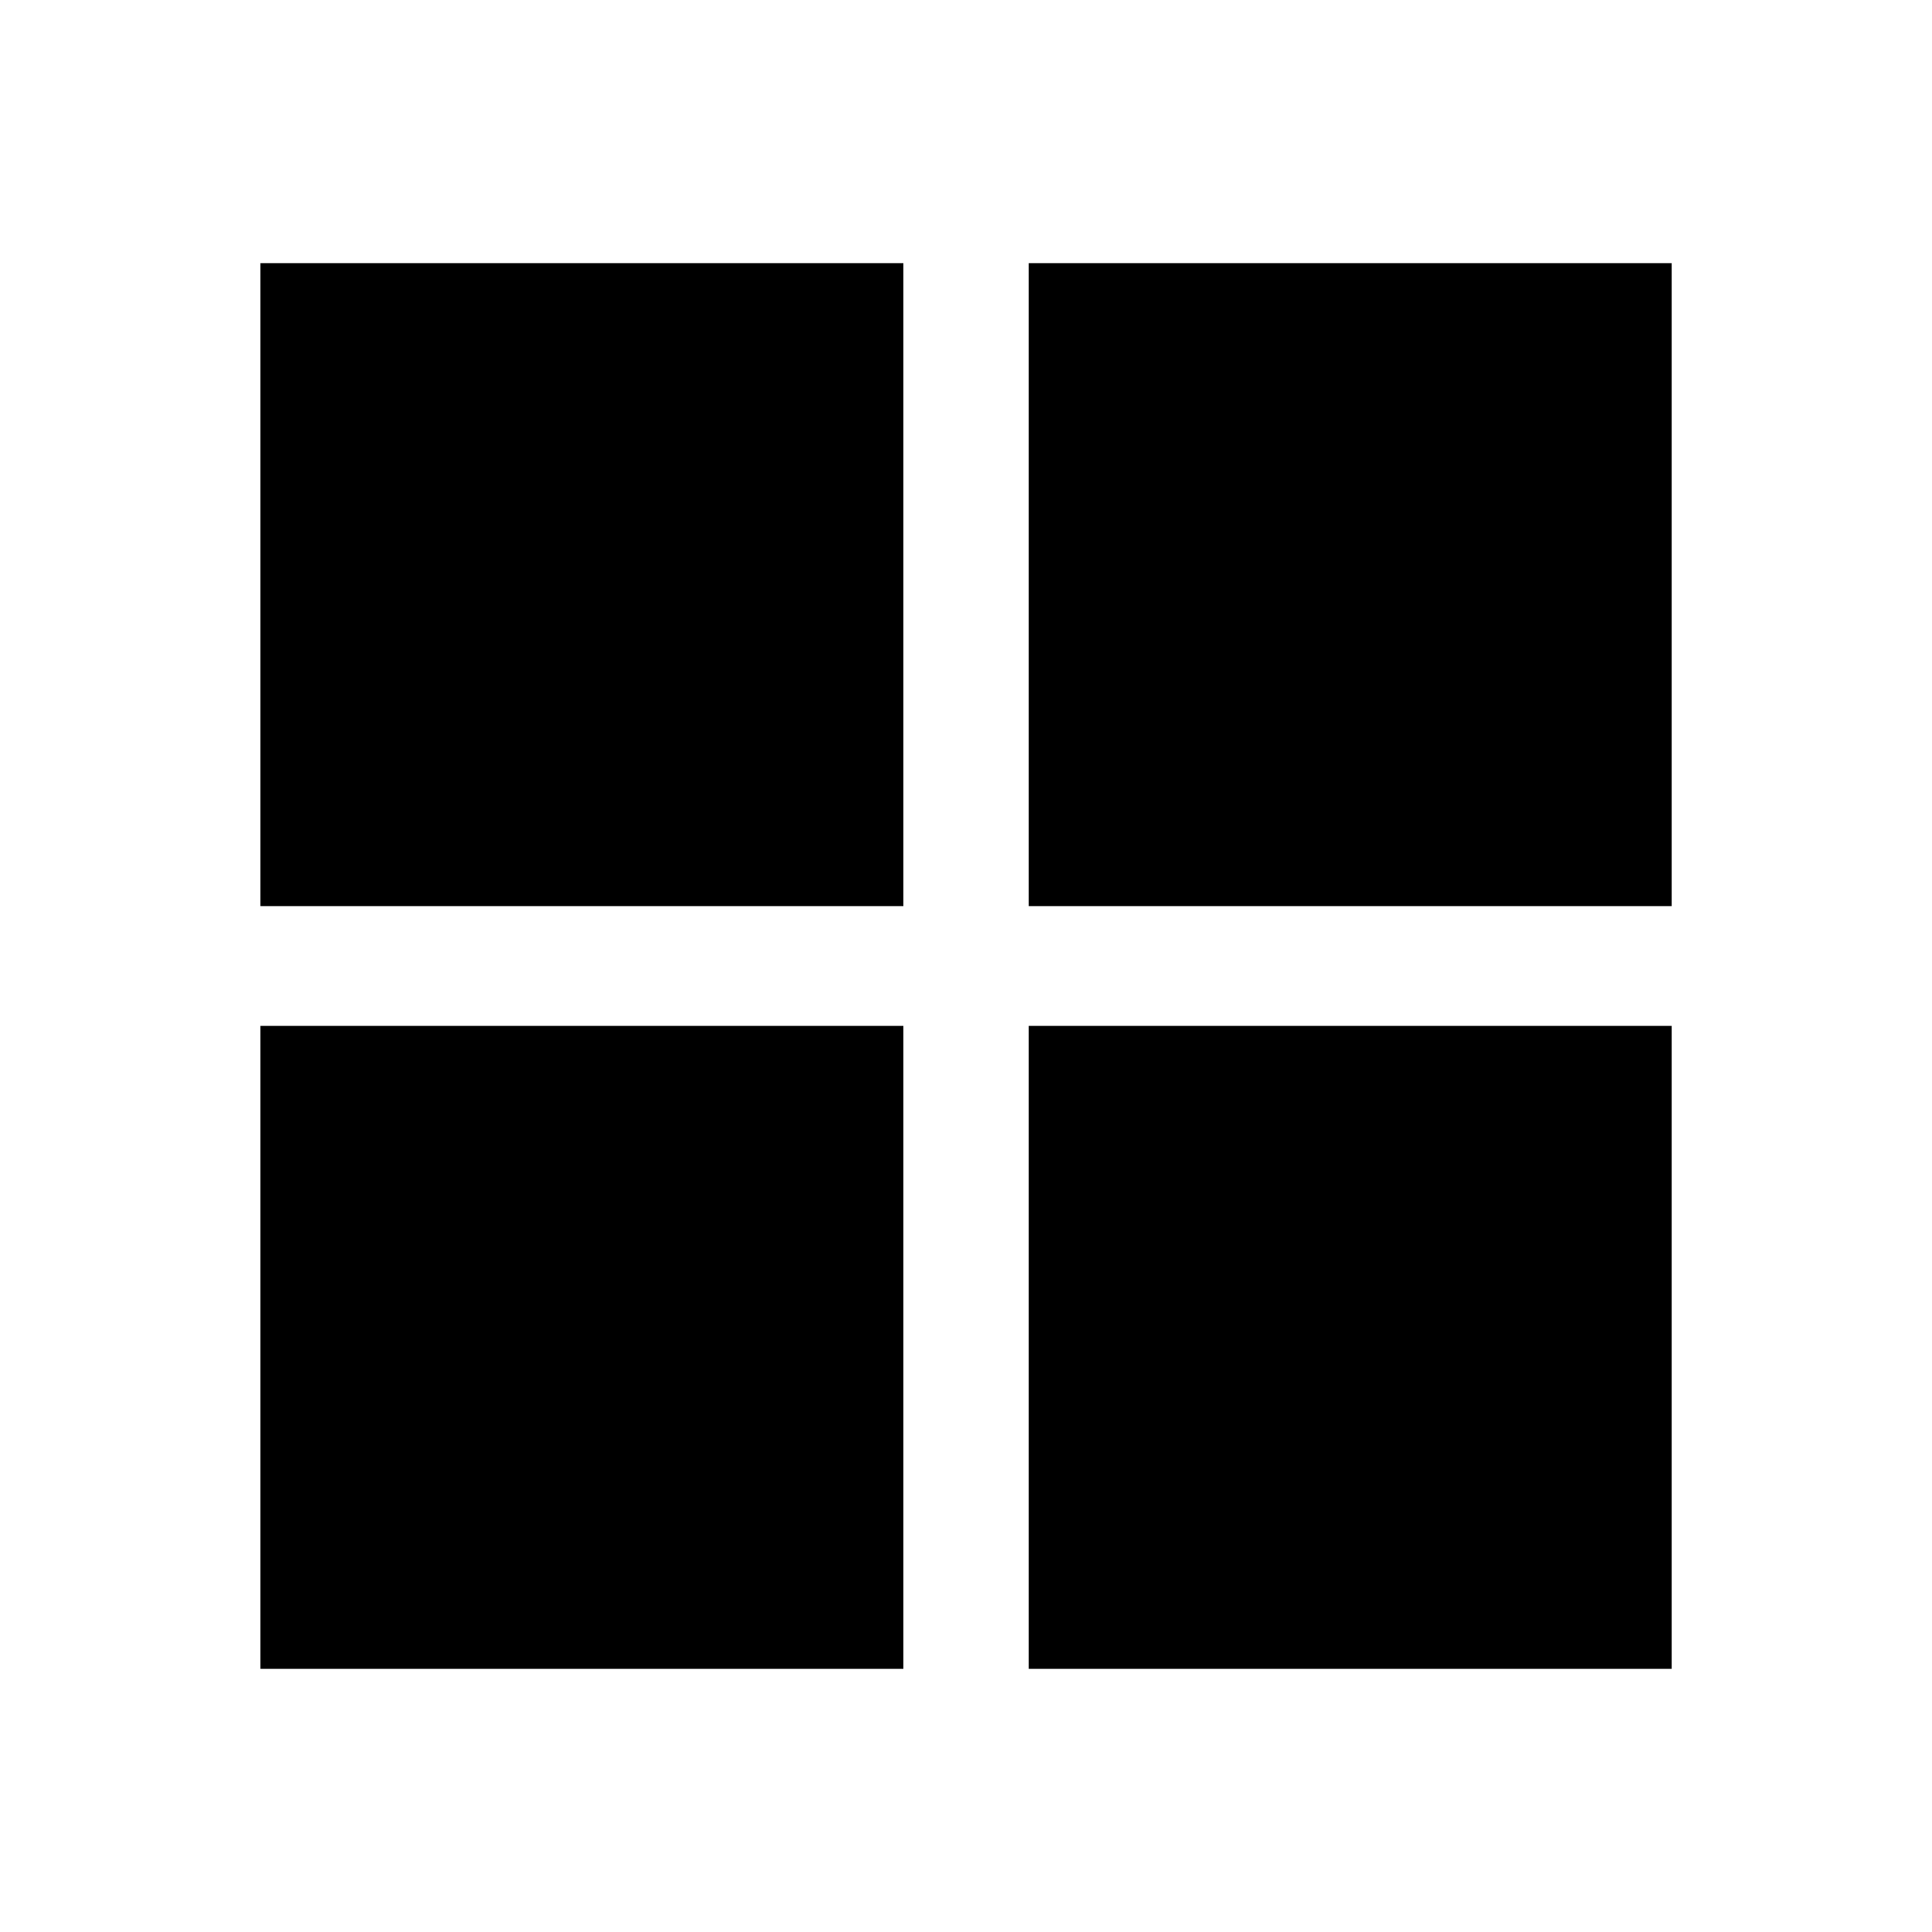
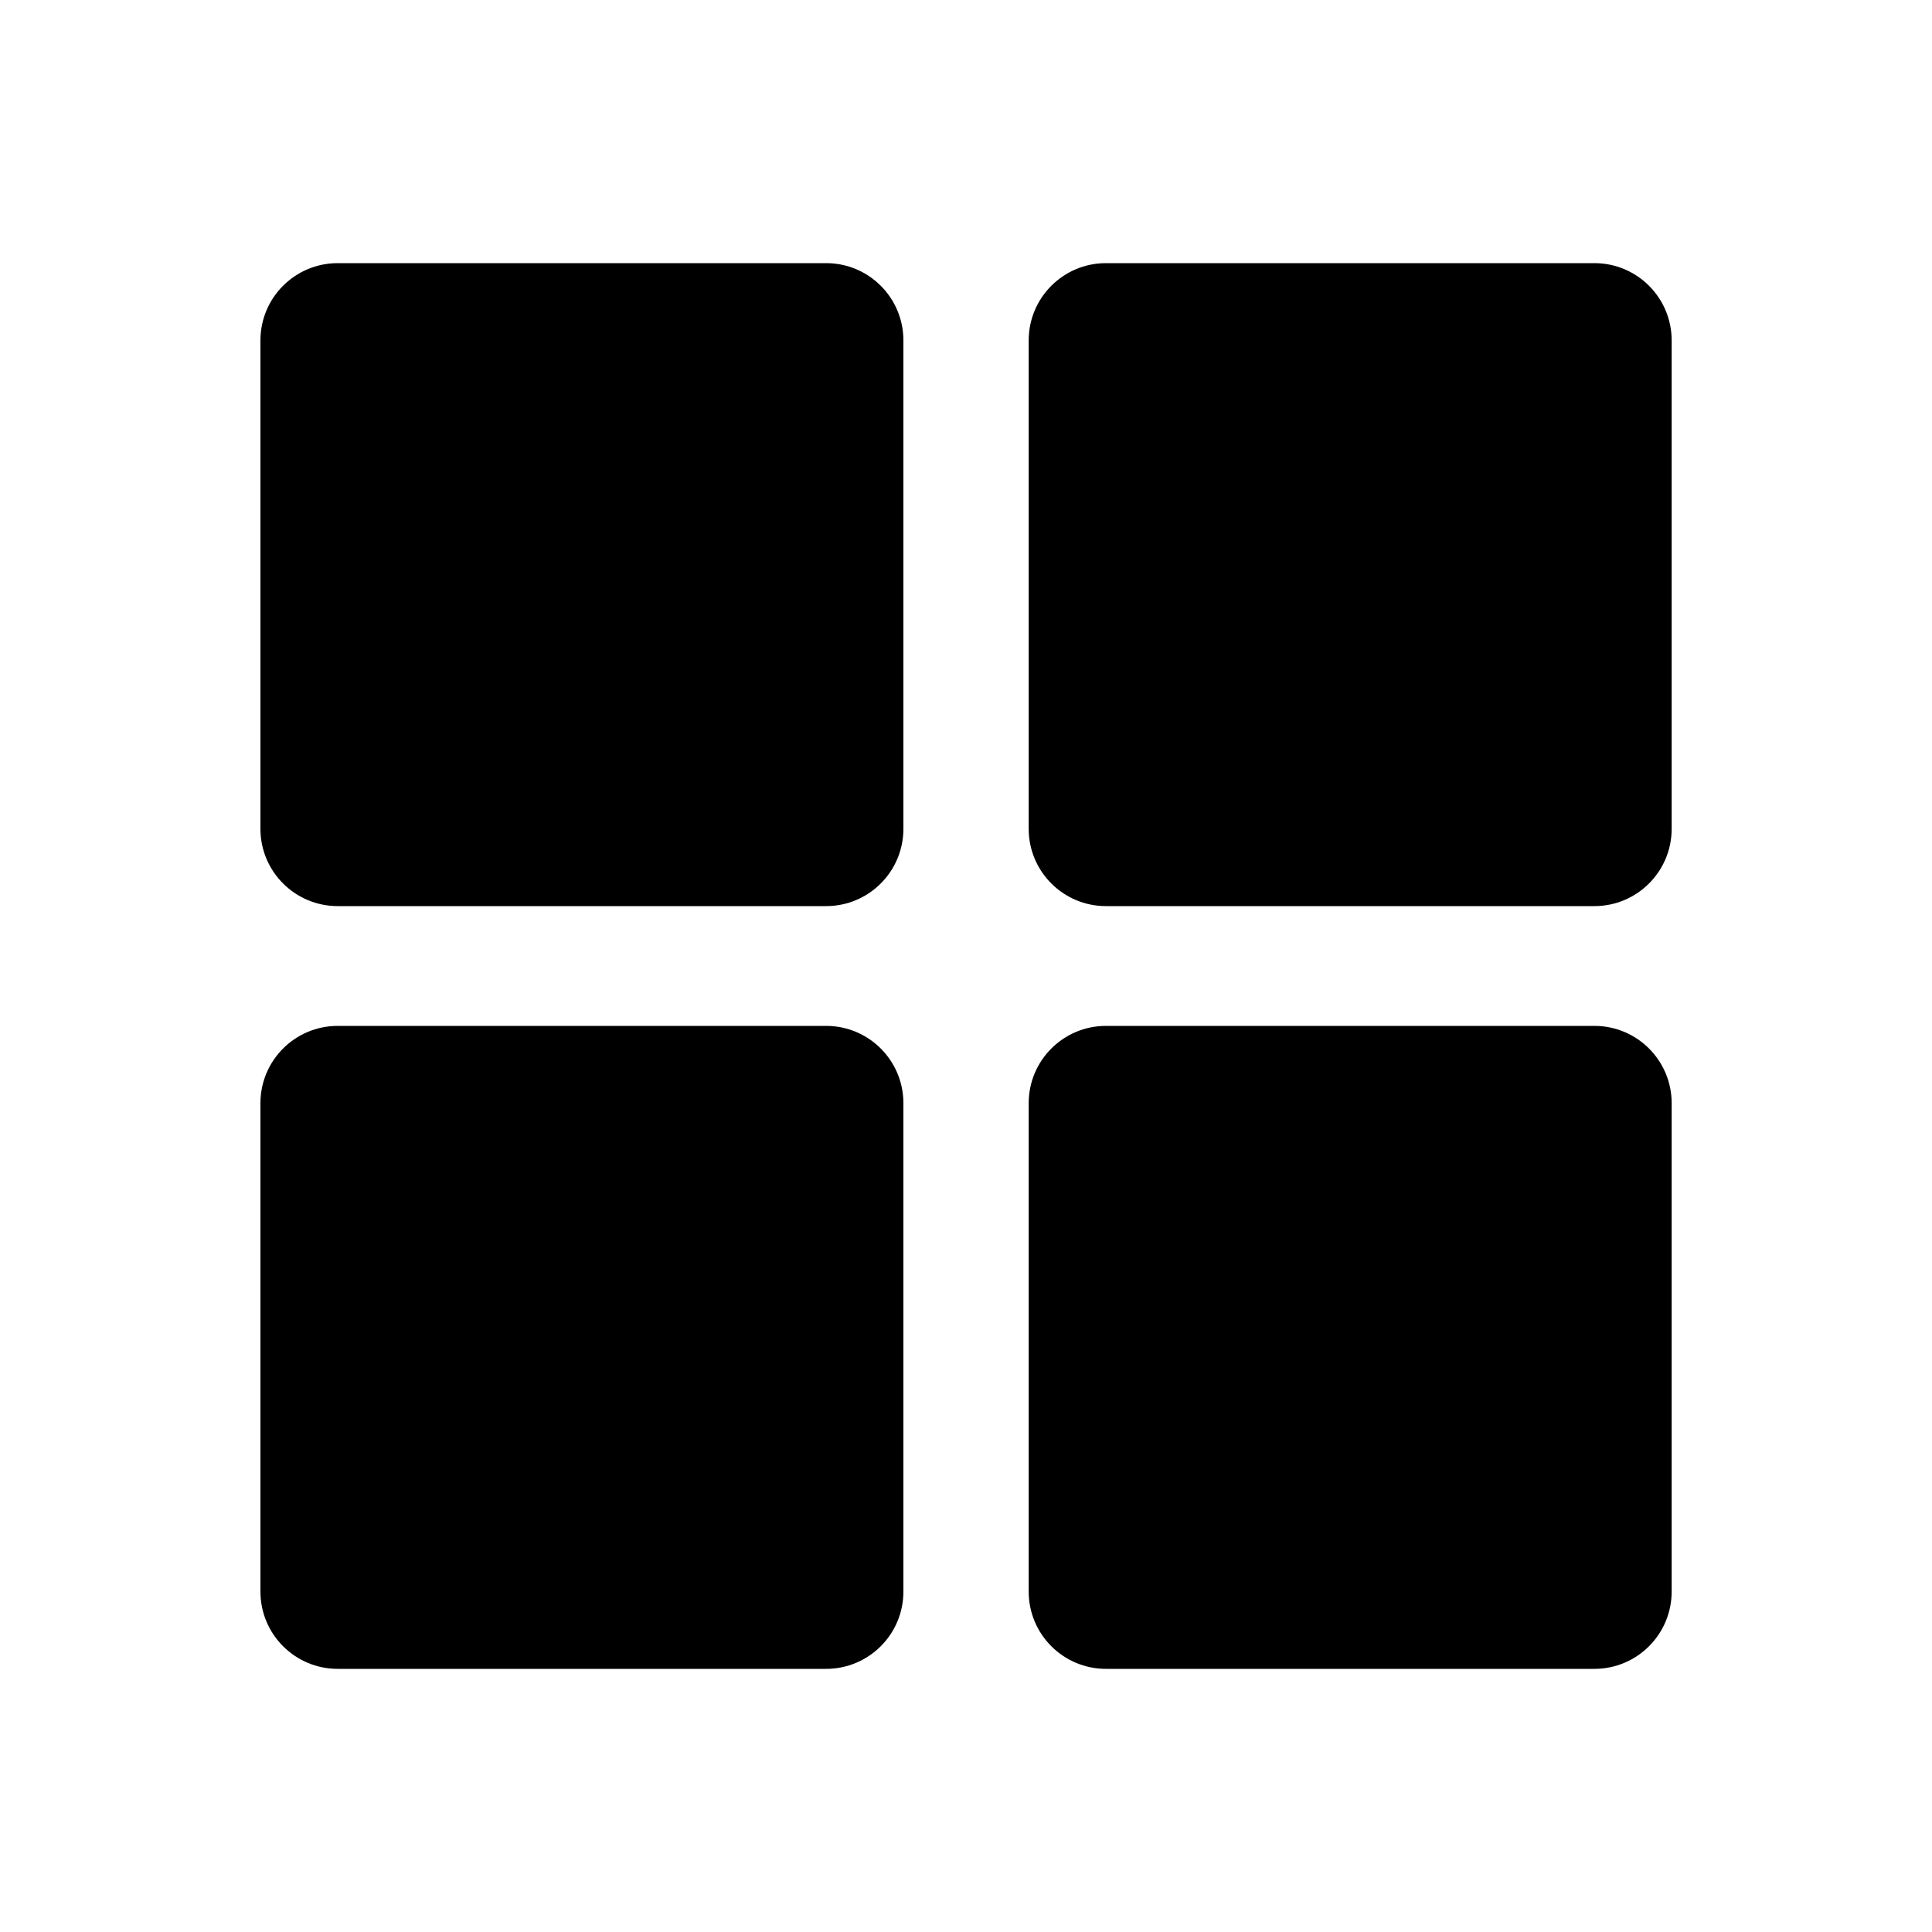
<svg xmlns="http://www.w3.org/2000/svg" width="20" height="20" viewBox="0 0 20 20" fill="none">
-   <rect x="2.696" y="2.724" width="6.656" height="6.656" fill="black" />
-   <rect x="2.696" y="10.62" width="6.656" height="6.656" fill="black" />
-   <rect x="10.649" y="2.724" width="6.656" height="6.656" fill="black" />
-   <rect x="10.649" y="10.62" width="6.656" height="6.656" fill="black" />
+   <rect x="2.696" y="2.724" width="6.656" height="6.656" rx="0.8" ry="0.8" fill="black" />
+   <rect x="2.696" y="10.62" width="6.656" height="6.656" rx="0.8" ry="0.8" fill="black" />
+   <rect x="10.649" y="2.724" width="6.656" height="6.656" rx="0.8" ry="0.8" fill="black" />
+   <rect x="10.649" y="10.62" width="6.656" height="6.656" rx="0.8" ry="0.8" fill="black" />
</svg>
